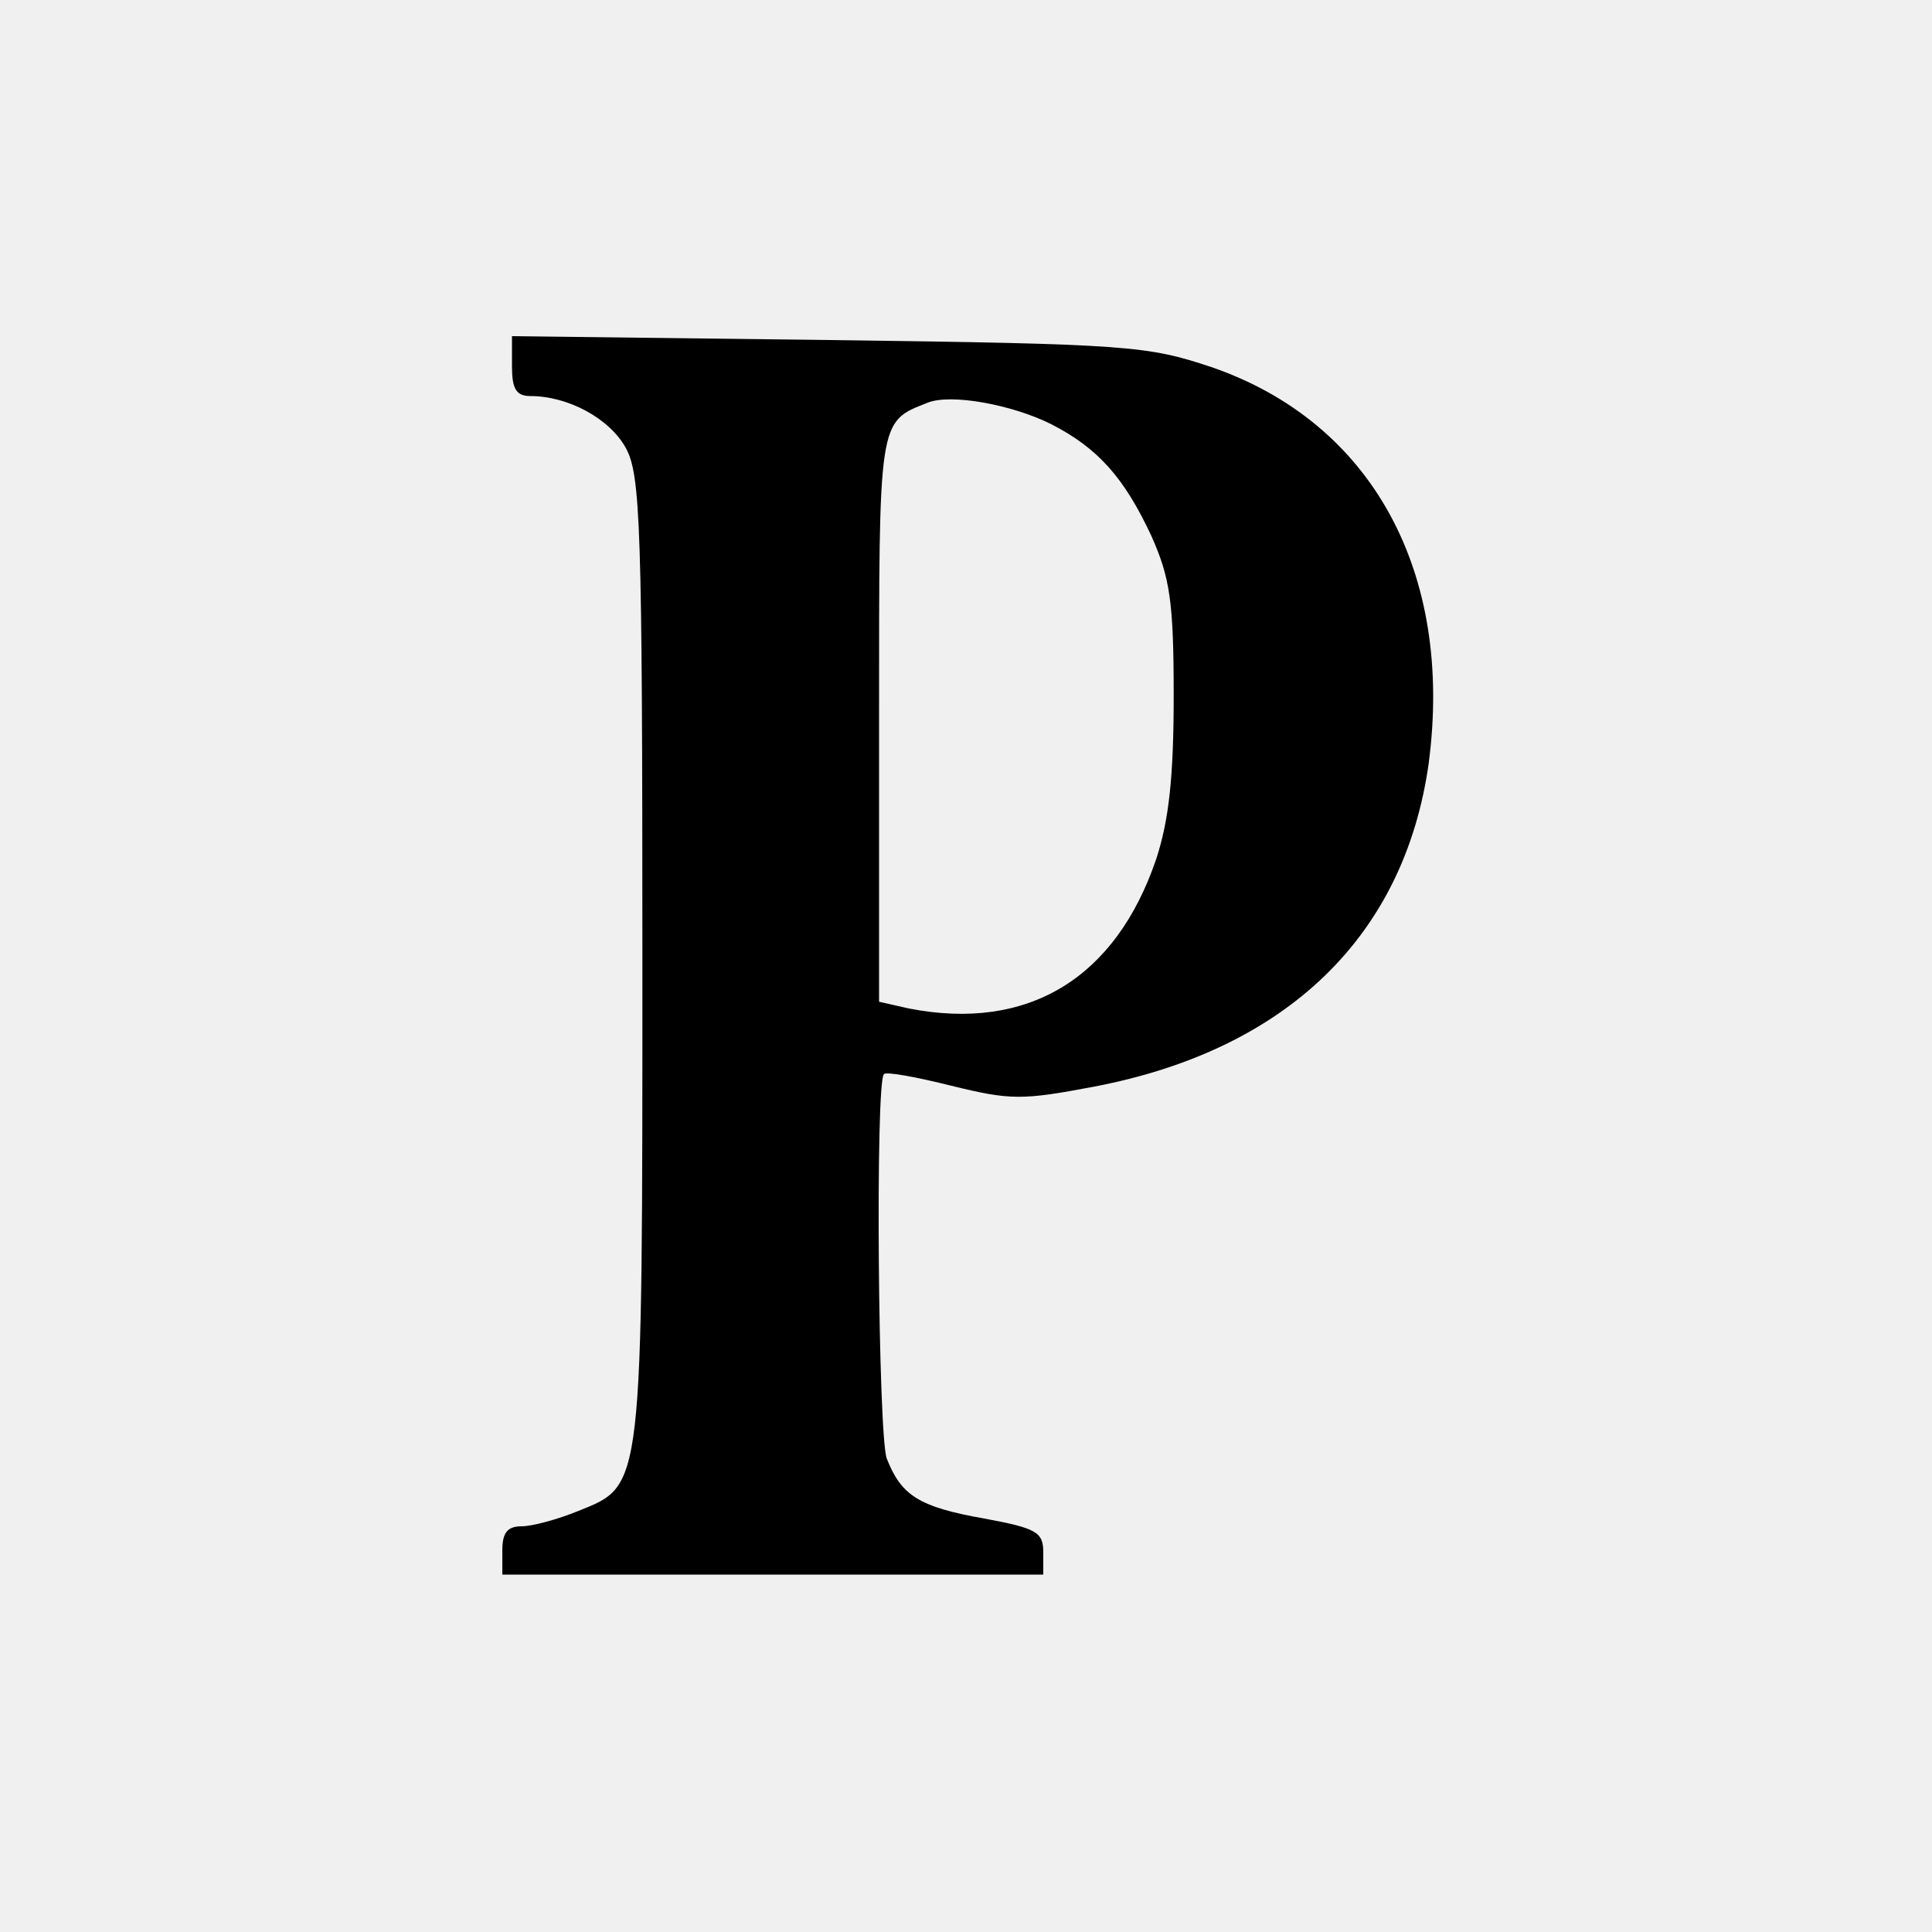
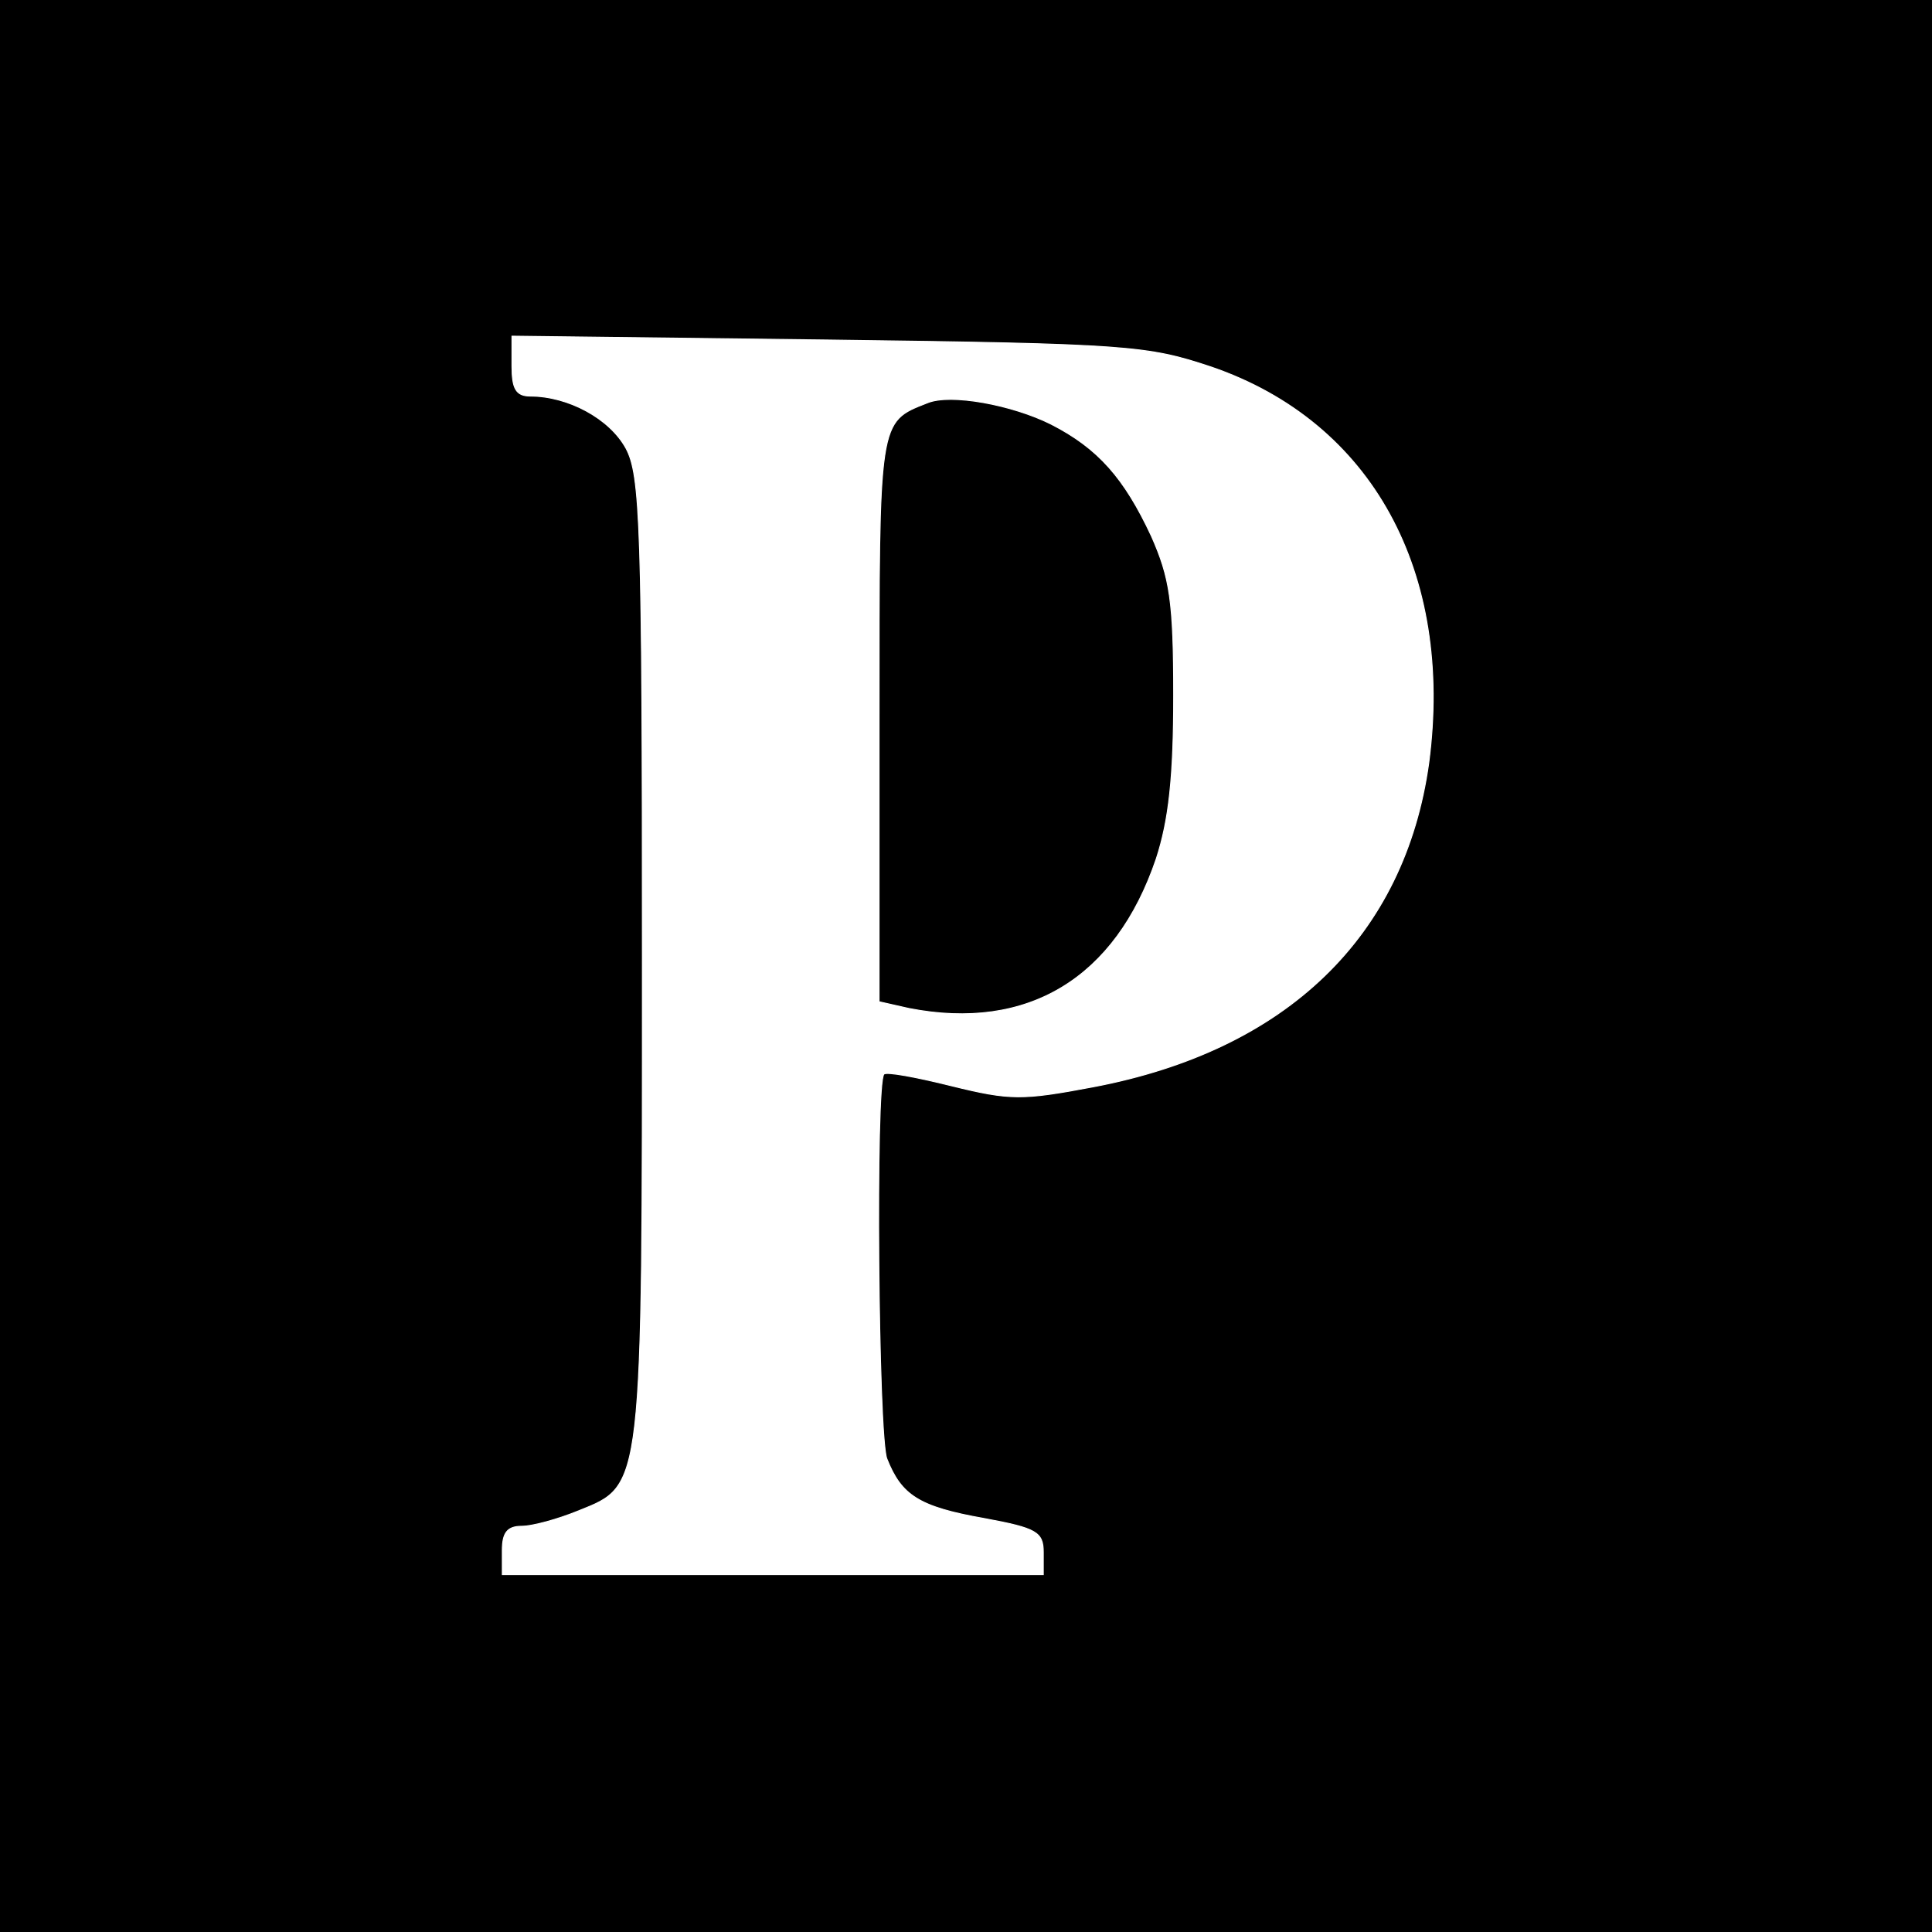
- <svg xmlns="http://www.w3.org/2000/svg" version="1.0" width="200pt" height="200pt" viewBox="0 0 200 200" preserveAspectRatio="xMidYMid meet">
-   <g transform="translate(0,200) scale(0.1,-0.1)" fill="#000000" stroke="none">
-     <path d="M530 1621 c0 -23 4 -31 19 -31 39 0 82 -23 99 -54 15 -28 17 -79 17 -526 0 -555 1 -547 -66 -574 -22 -9 -48 -16 -59 -16 -15 0 -20 -7 -20 -25 l0 -25 280 0 280 0 0 23 c0 21 -7 25 -61 35 -68 12 -86 24 -101 62 -9 24 -12 389 -3 398 2 3 34 -3 70 -12 61 -15 73 -15 147 -1 200 38 322 156 347 335 26 198 -59 353 -225 410 -66 22 -85 24 -396 28 l-328 4 0 -31z m558 -60 c49 -25 76 -56 104 -116 19 -43 23 -67 23 -165 0 -85 -5 -129 -18 -169 -42 -124 -133 -179 -256 -155 l-31 7 0 292 c0 312 -1 308 50 328 24 10 88 -2 128 -22z" />
+ <svg xmlns="http://www.w3.org/2000/svg" width="200" height="200" preserveAspectRatio="xMidYMid meet">
+   <g>
+     <rect x="-1" y="-1" width="202" height="202" id="canvas_background" fill="none" />
+   </g>
+   <g>
+     <rect fill="#000000" stroke-width="1.5" x="-1.5" y="-1.547" width="203" height="203" id="svg_3" stroke="#000" />
+     <g transform="translate(0,200) scale(0.1,-0.1) " fill="#000000" id="svg_1">
+       <path stroke="#ffffff" fill="#ffffff" d="m530,1621c0,-23 4,-31 19,-31c39,0 82,-23 99,-54c15,-28 17,-79 17,-526c0,-555 1,-547 -66,-574c-22,-9 -48,-16 -59,-16c-15,0 -20,-7 -20,-25l0,-25l280,0l280,0l0,23c0,21 -7,25 -61,35c-68,12 -86,24 -101,62c-9,24 -12,389 -3,398c2,3 34,-3 70,-12c61,-15 73,-15 147,-1c200,38 322,156 347,335c26,198 -59,353 -225,410c-66,22 -85,24 -396,28l-328,4l0,-31zm558,-60c49,-25 76,-56 104,-116c19,-43 23,-67 23,-165c0,-85 -5,-129 -18,-169c-42,-124 -133,-179 -256,-155l-31,7l0,292c0,312 -1,308 50,328c24,10 88,-2 128,-22z" id="svg_2" />
+     </g>
  </g>
</svg>
